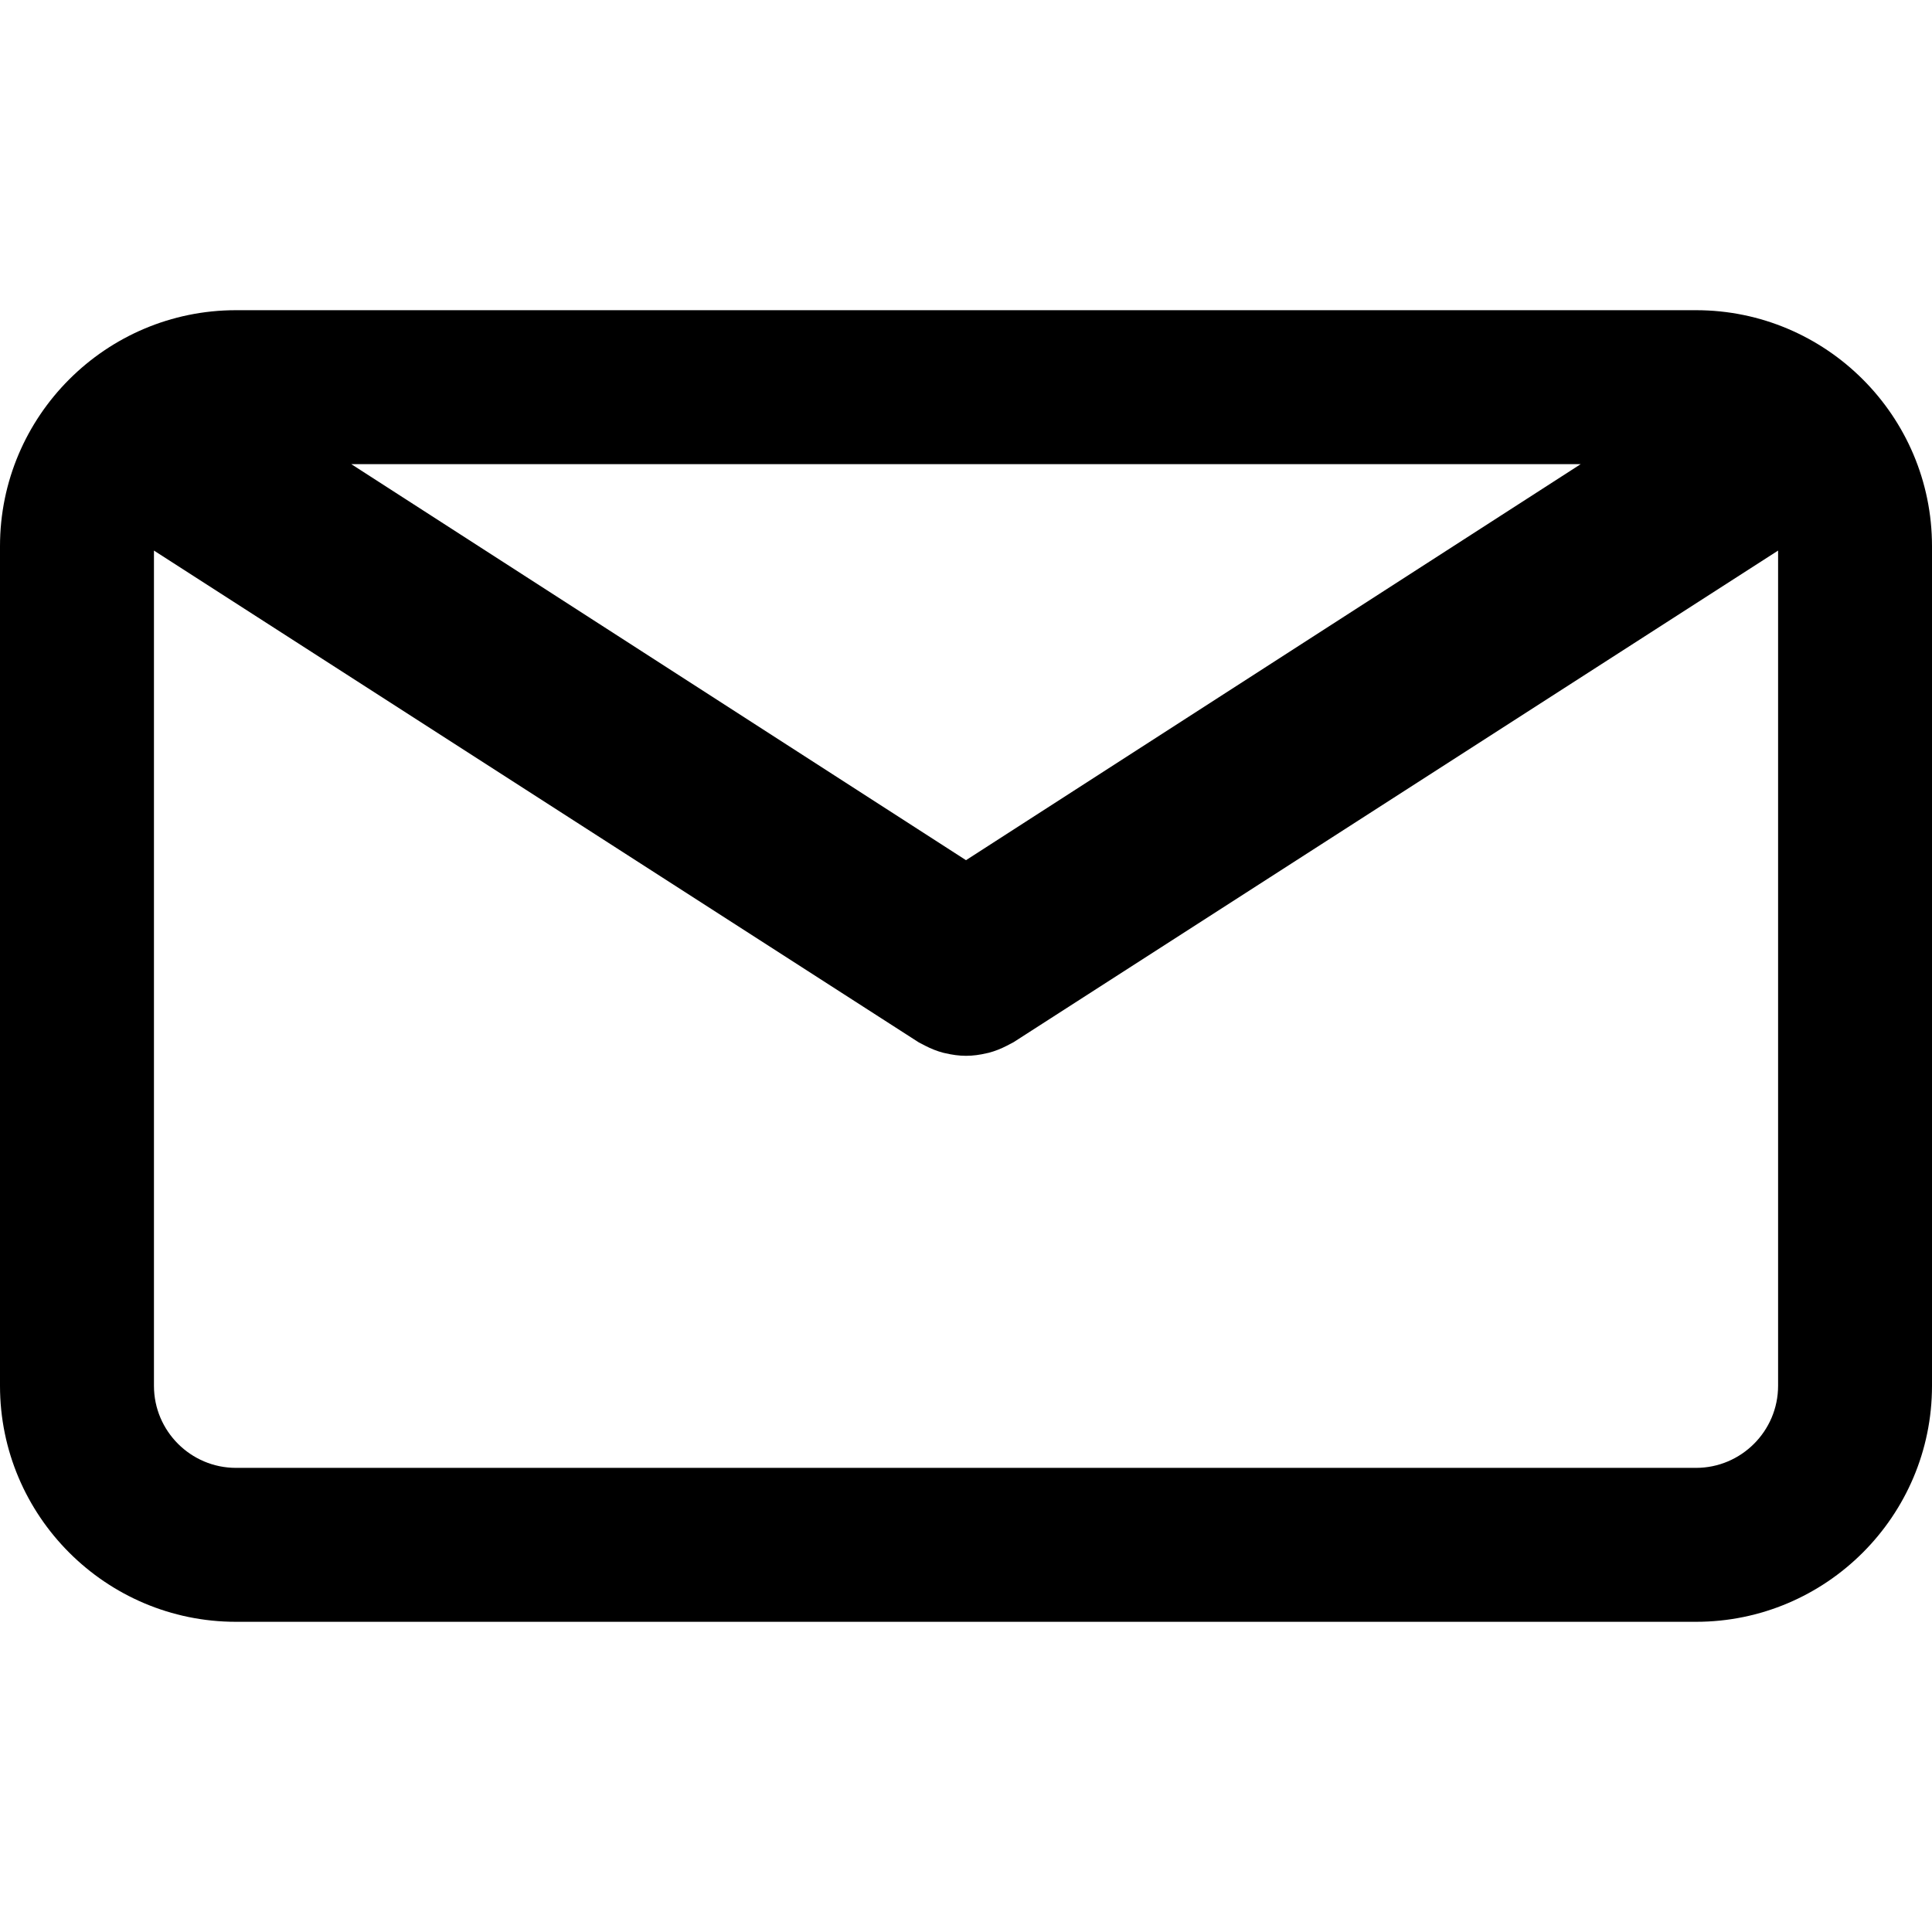
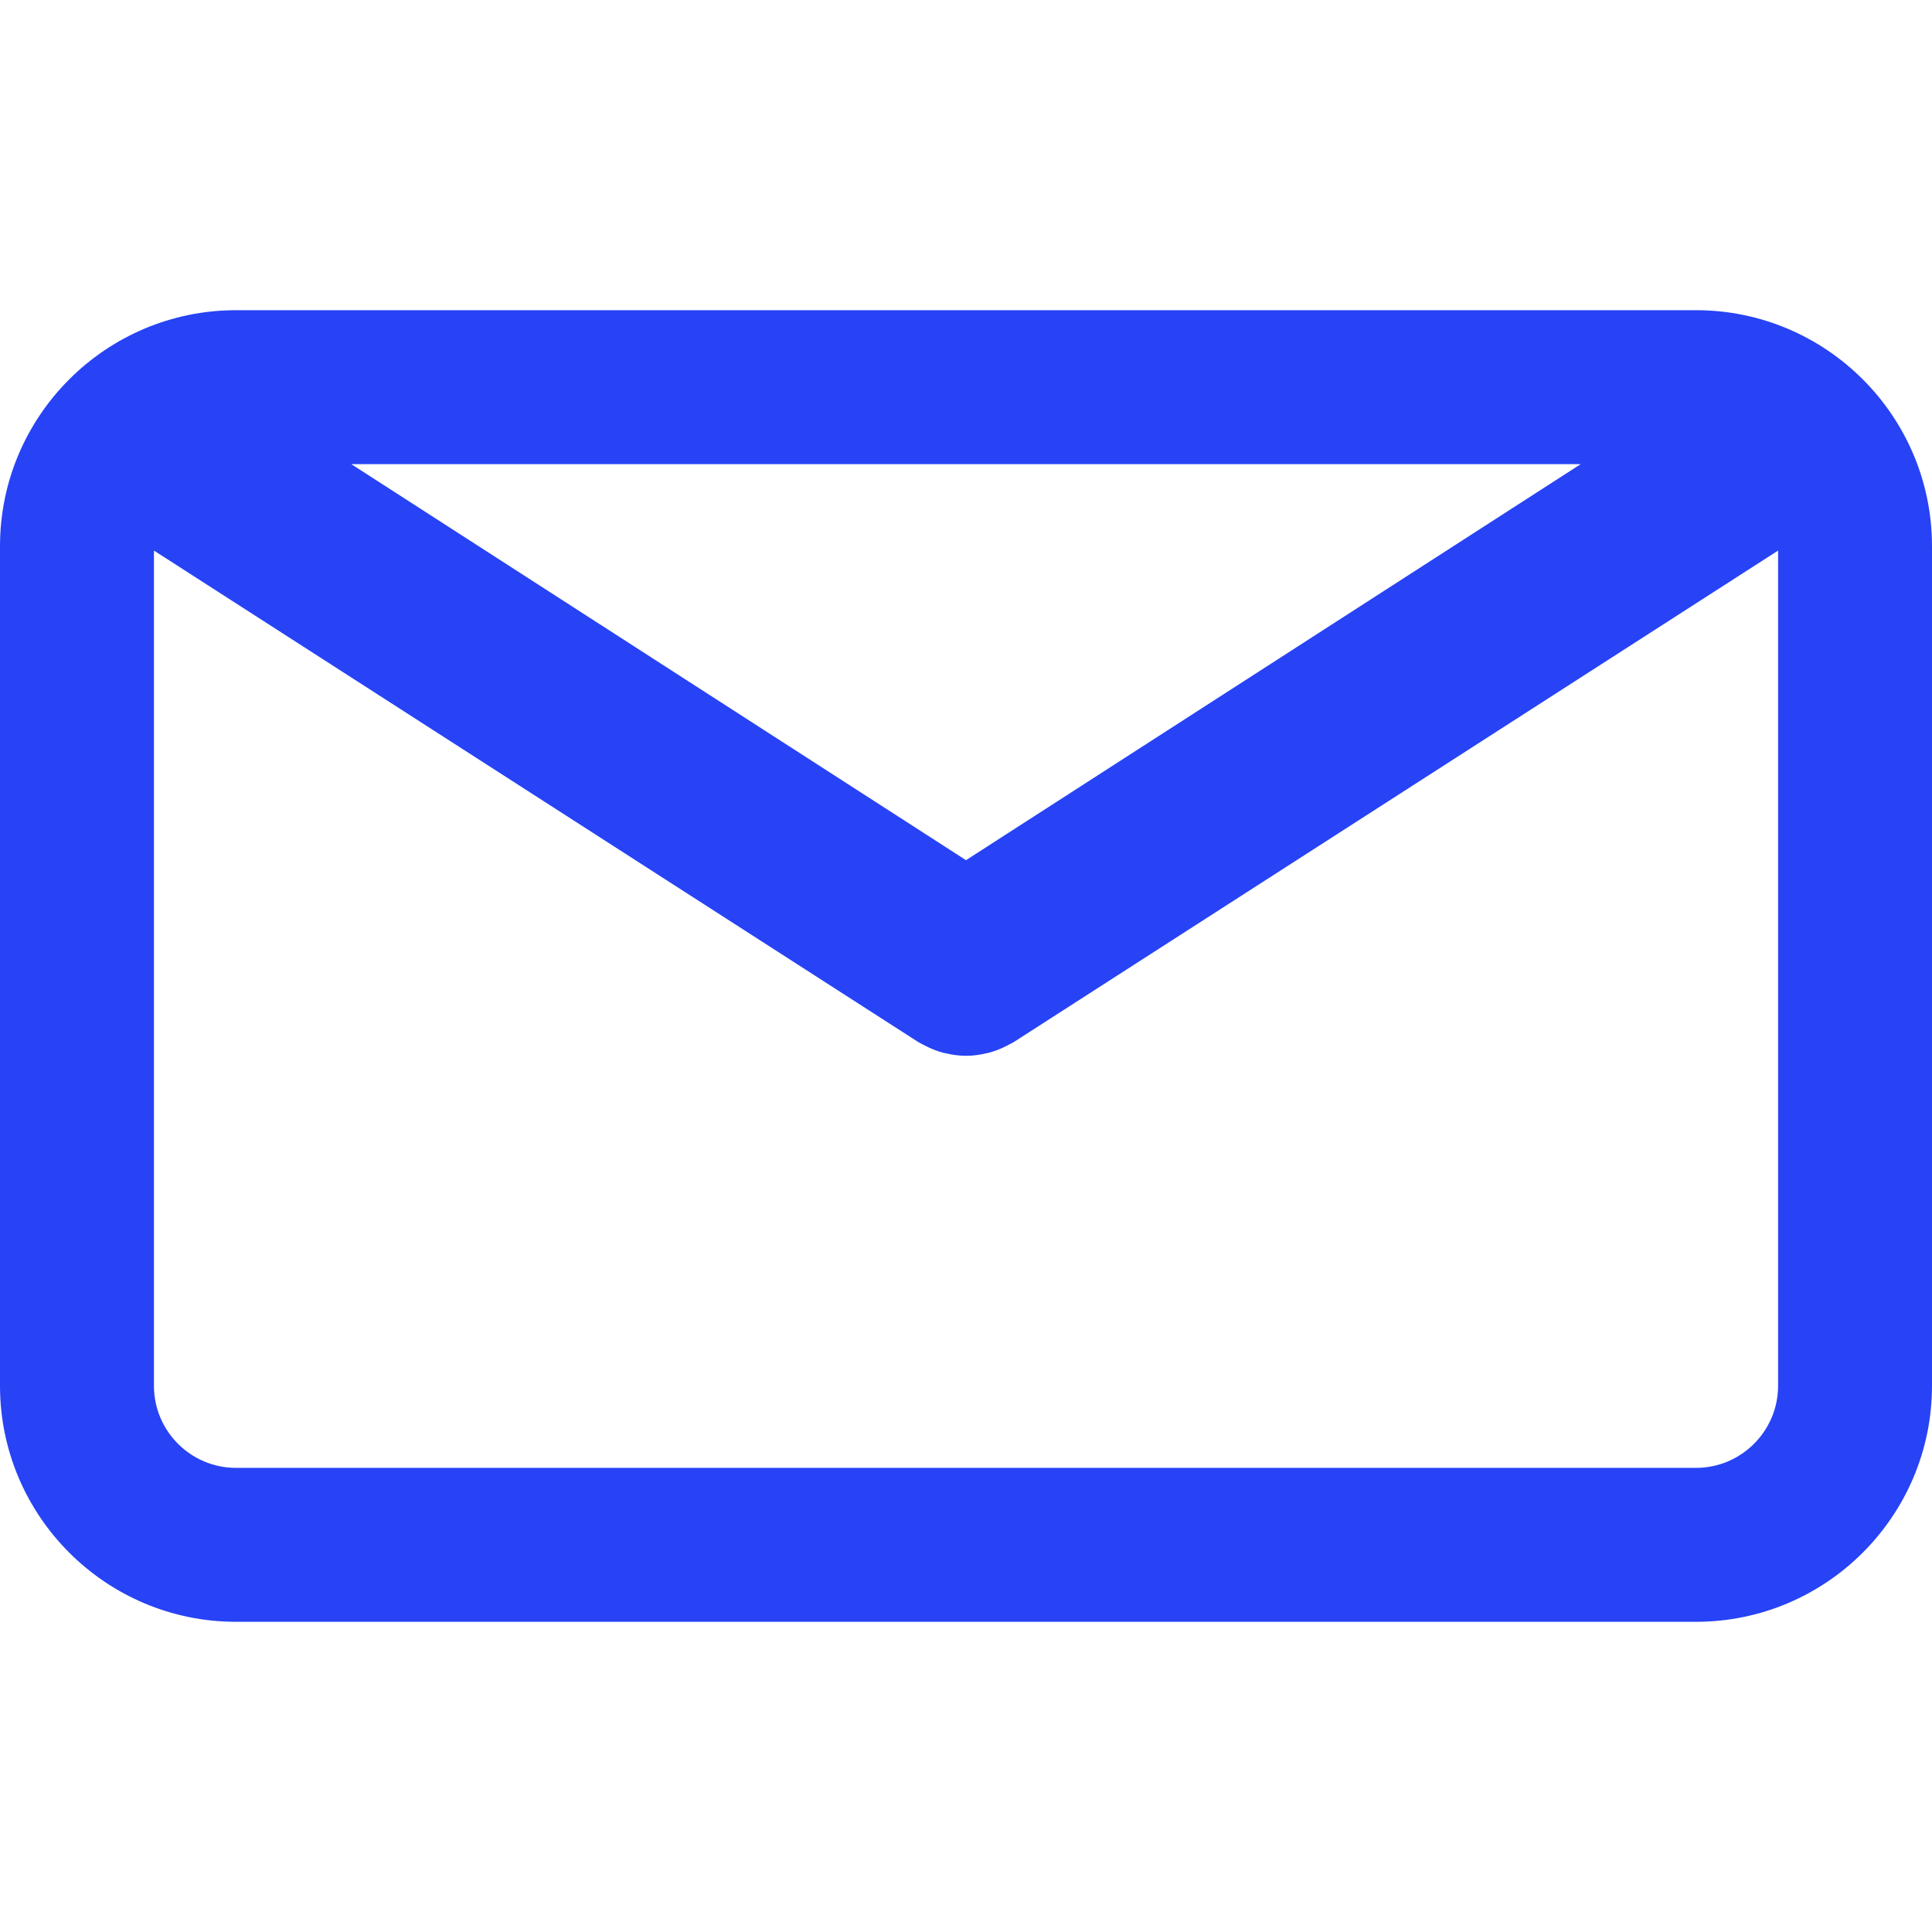
<svg xmlns="http://www.w3.org/2000/svg" version="1.1" id="Capa_1" x="0px" y="0px" viewBox="0 0 75.294 75.294" style="enable-background:new 0 0 75.294 75.294;" xml:space="preserve">
  <g>
-     <path d="M66.097,12.089h-56.9C4.126,12.089,0,16.215,0,21.286v32.722c0,5.071,4.126,9.197,9.197,9.197h56.9   c5.071,0,9.197-4.126,9.197-9.197V21.287C75.295,16.215,71.169,12.089,66.097,12.089z M61.603,18.089L37.647,33.523L13.691,18.089   H61.603z M66.097,57.206h-56.9C7.434,57.206,6,55.771,6,54.009V21.457l29.796,19.16c0.04,0.025,0.083,0.042,0.124,0.065   c0.043,0.024,0.087,0.047,0.131,0.069c0.231,0.119,0.469,0.215,0.712,0.278c0.025,0.007,0.05,0.01,0.075,0.016   c0.267,0.063,0.537,0.102,0.807,0.102c0.001,0,0.002,0,0.002,0c0.002,0,0.003,0,0.004,0c0.27,0,0.54-0.038,0.807-0.102   c0.025-0.006,0.05-0.009,0.075-0.016c0.243-0.063,0.48-0.159,0.712-0.278c0.044-0.022,0.088-0.045,0.131-0.069   c0.041-0.023,0.084-0.04,0.124-0.065l29.796-19.16v32.551C69.295,55.771,67.86,57.206,66.097,57.206z" />
+     <path fill="#2743F5" d="M66.097,12.089h-56.9C4.126,12.089,0,16.215,0,21.286v32.722c0,5.071,4.126,9.197,9.197,9.197h56.9   c5.071,0,9.197-4.126,9.197-9.197V21.287C75.295,16.215,71.169,12.089,66.097,12.089z M61.603,18.089L37.647,33.523L13.691,18.089   H61.603z M66.097,57.206h-56.9C7.434,57.206,6,55.771,6,54.009V21.457l29.796,19.16c0.04,0.025,0.083,0.042,0.124,0.065   c0.043,0.024,0.087,0.047,0.131,0.069c0.231,0.119,0.469,0.215,0.712,0.278c0.025,0.007,0.05,0.01,0.075,0.016   c0.267,0.063,0.537,0.102,0.807,0.102c0.001,0,0.002,0,0.002,0c0.002,0,0.003,0,0.004,0c0.27,0,0.54-0.038,0.807-0.102   c0.025-0.006,0.05-0.009,0.075-0.016c0.243-0.063,0.48-0.159,0.712-0.278c0.044-0.022,0.088-0.045,0.131-0.069   c0.041-0.023,0.084-0.04,0.124-0.065l29.796-19.16v32.551C69.295,55.771,67.86,57.206,66.097,57.206z" />
  </g>
  <g>
</g>
  <g>
</g>
  <g>
</g>
  <g>
</g>
  <g>
</g>
  <g>
</g>
  <g>
</g>
  <g>
</g>
  <g>
</g>
  <g>
</g>
  <g>
</g>
  <g>
</g>
  <g>
</g>
  <g>
</g>
  <g>
</g>
</svg>
